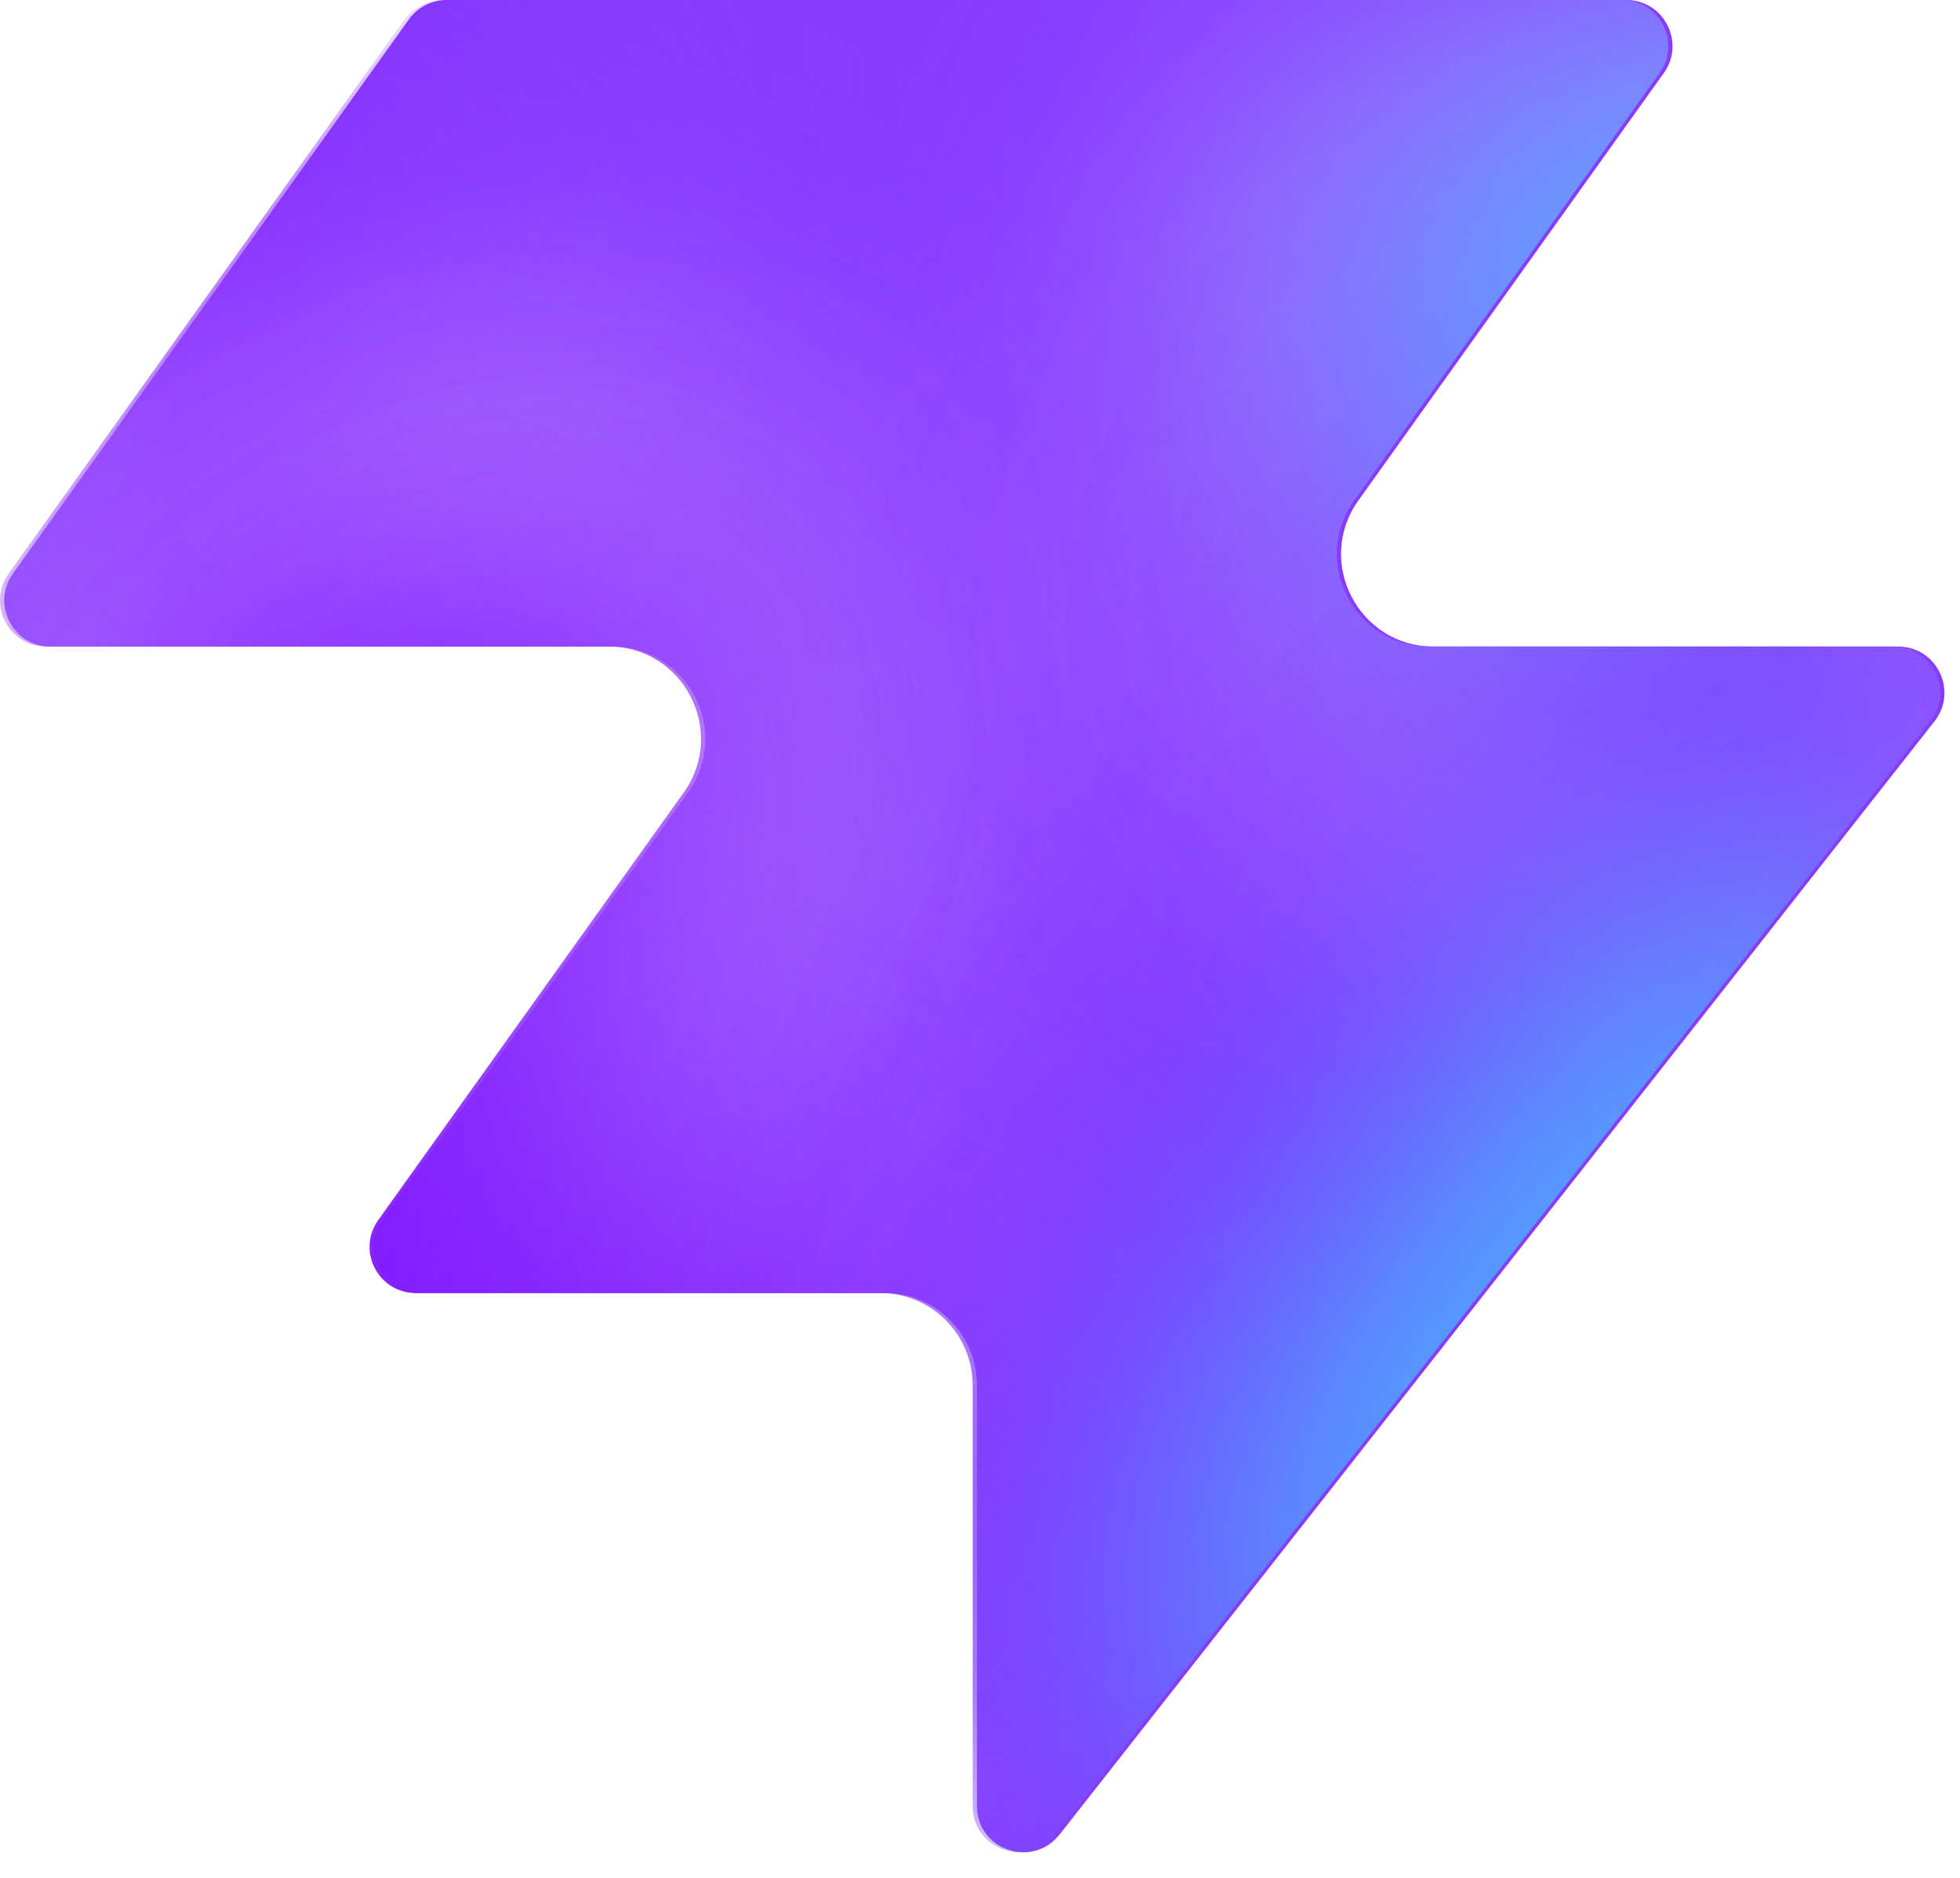
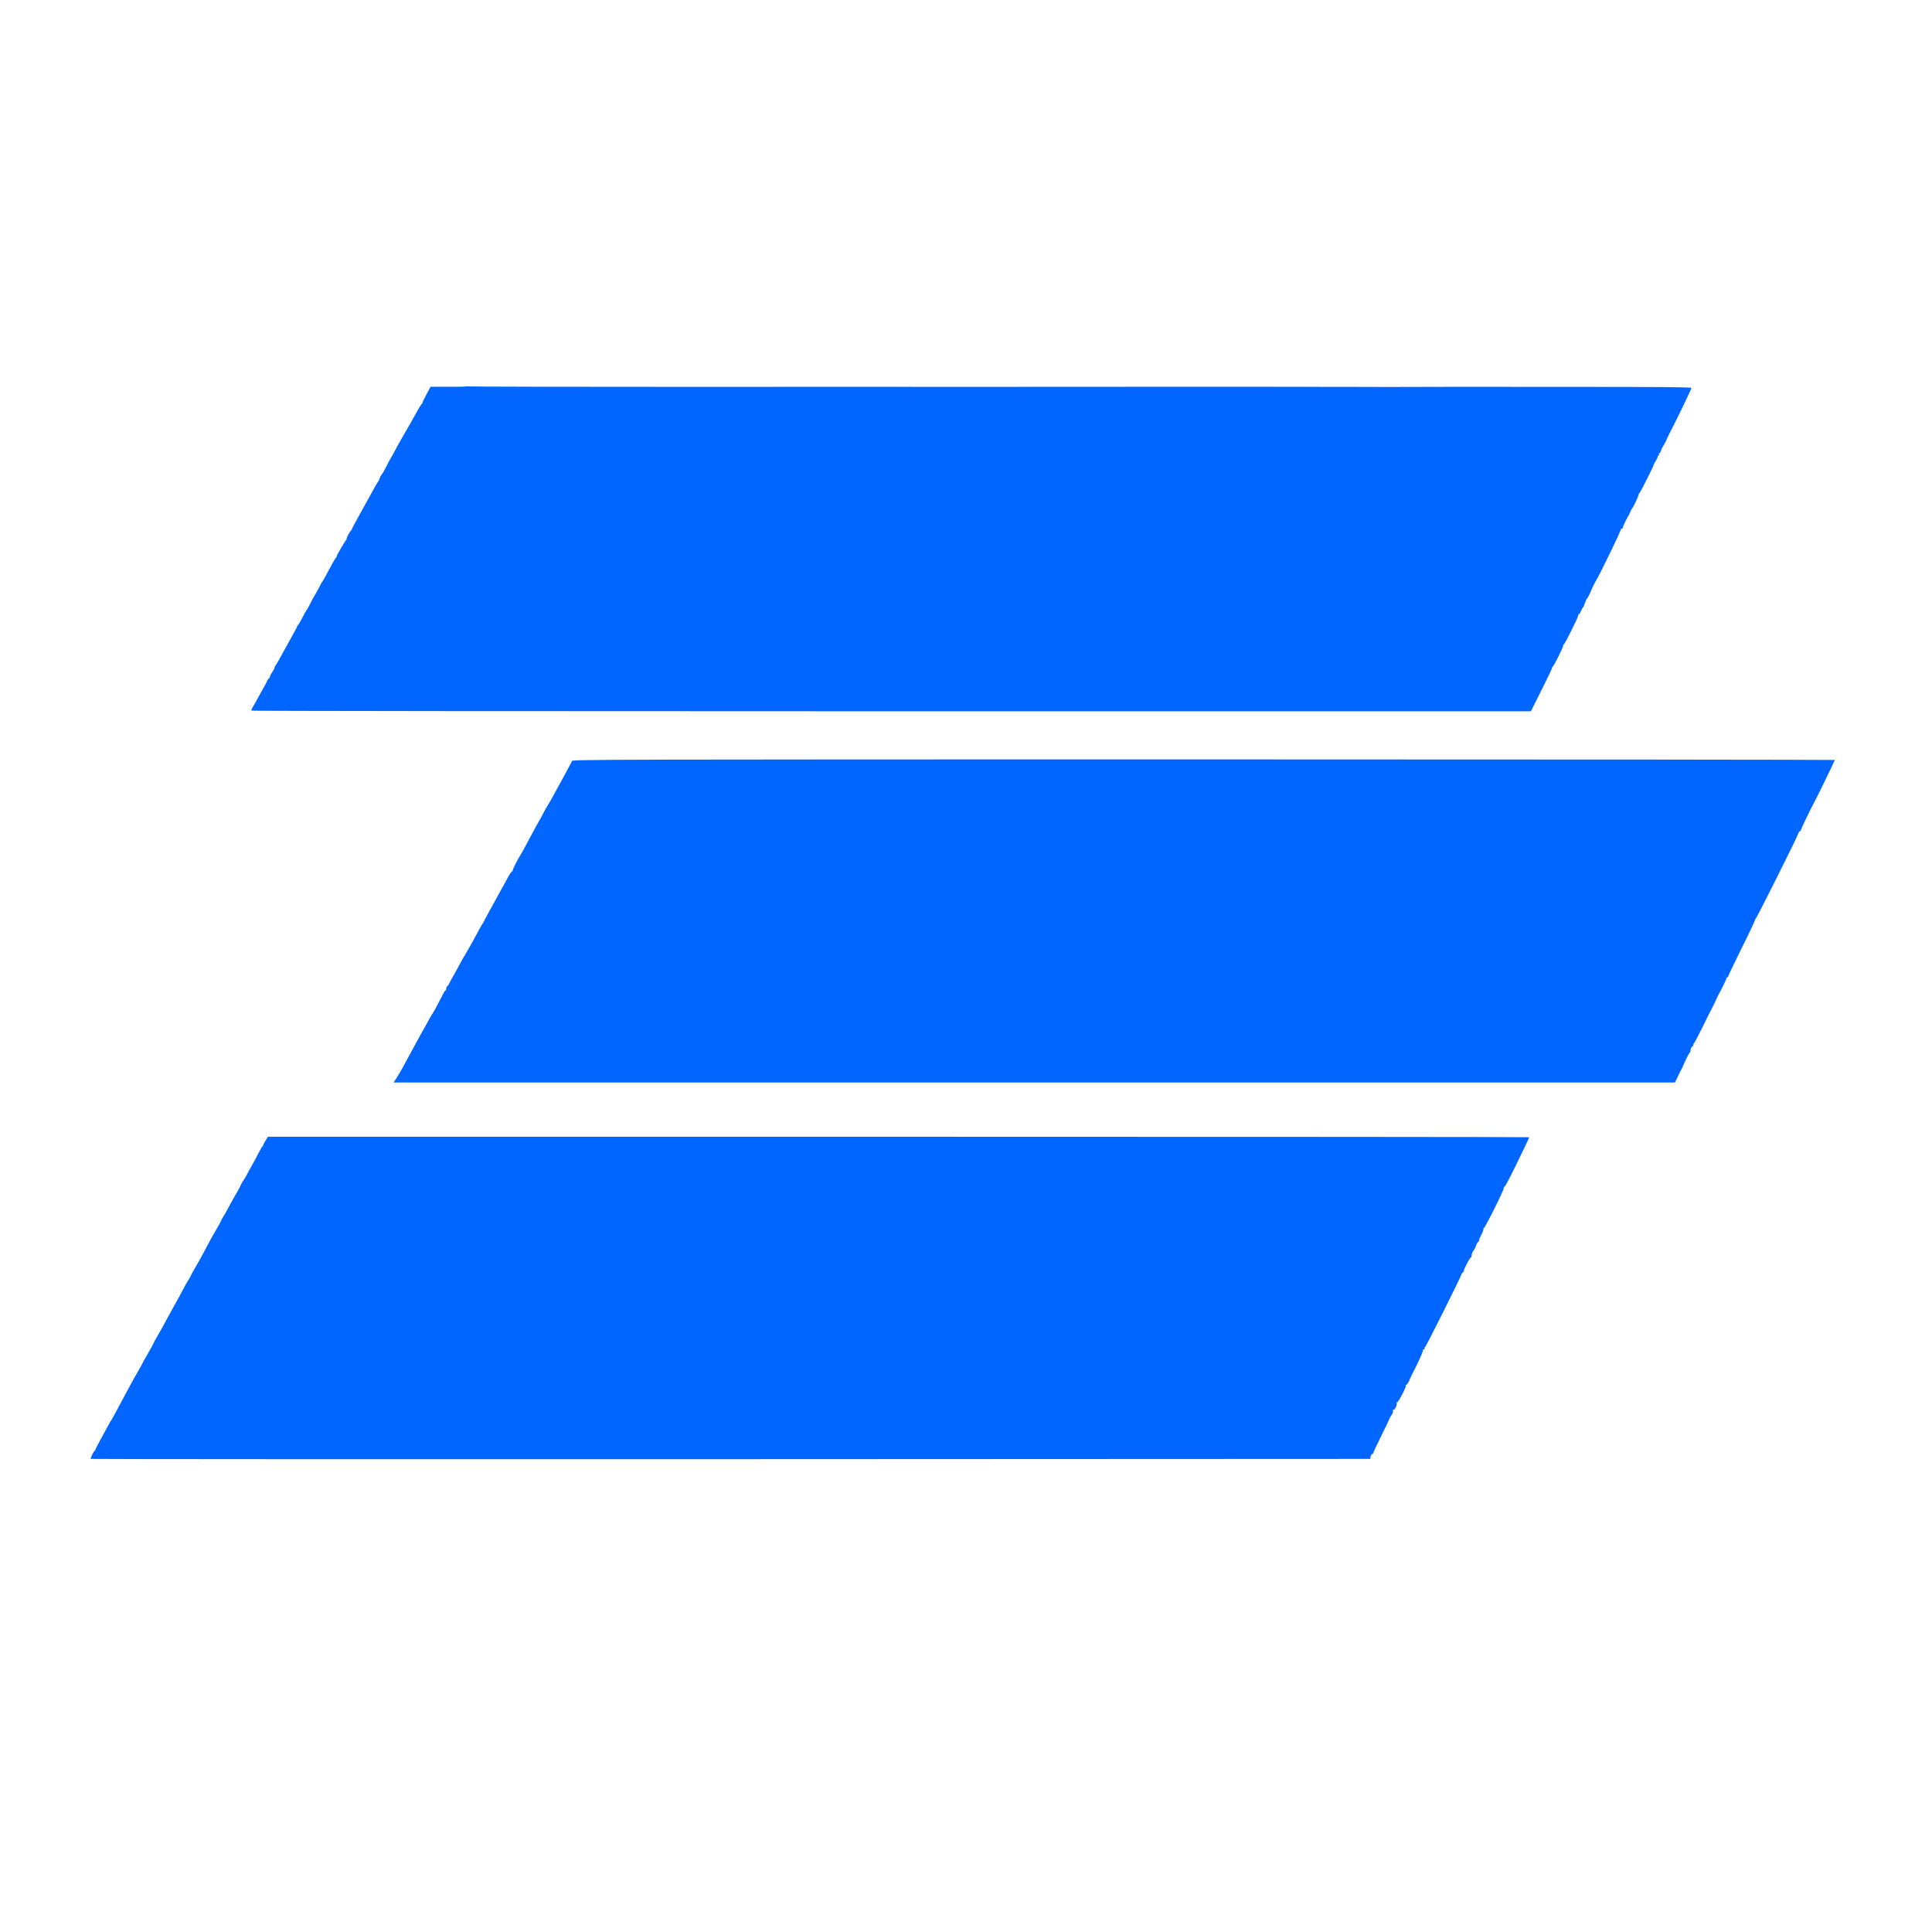
- <svg xmlns="http://www.w3.org/2000/svg" width="48" height="46" fill="none" viewBox="0 0 48 46">
-   <path fill="#863bff" d="M25.946 44.938c-.664.845-2.021.375-2.021-.698V33.937a2.26 2.26 0 0 0-2.262-2.262H10.287c-.92 0-1.456-1.04-.92-1.788l7.48-10.471c1.07-1.497 0-3.578-1.842-3.578H1.237c-.92 0-1.456-1.04-.92-1.788L10.013.474c.214-.297.556-.474.92-.474h28.894c.92 0 1.456 1.04.92 1.788l-7.48 10.471c-1.07 1.498 0 3.579 1.842 3.579h11.377c.943 0 1.473 1.088.89 1.83L25.947 44.94z" style="fill:#863bff;fill:color(display-p3 .525 .23 1);fill-opacity:1" />
-   <mask id="a" width="48" height="46" x="0" y="0" maskUnits="userSpaceOnUse" style="mask-type:alpha">
-     <path fill="#000" d="M25.842 44.938c-.664.844-2.021.375-2.021-.698V33.937a2.26 2.26 0 0 0-2.262-2.262H10.183c-.92 0-1.456-1.04-.92-1.788l7.48-10.471c1.07-1.498 0-3.579-1.842-3.579H1.133c-.92 0-1.456-1.04-.92-1.787L9.91.473c.214-.297.556-.474.92-.474h28.894c.92 0 1.456 1.04.92 1.788l-7.48 10.471c-1.07 1.498 0 3.578 1.842 3.578h11.377c.943 0 1.473 1.088.89 1.832L25.843 44.94z" style="fill:#000;fill-opacity:1" />
-   </mask>
-   <g mask="url(#a)">
-     <g filter="url(#b)">
-       <ellipse cx="5.508" cy="14.704" fill="#ede6ff" rx="5.508" ry="14.704" style="fill:#ede6ff;fill:color(display-p3 .927 .903 1);fill-opacity:1" transform="matrix(.00324 1 1 -.00324 -4.47 31.516)" />
-     </g>
-     <g filter="url(#c)">
-       <ellipse cx="10.399" cy="29.851" fill="#ede6ff" rx="10.399" ry="29.851" style="fill:#ede6ff;fill:color(display-p3 .927 .903 1);fill-opacity:1" transform="matrix(.00324 1 1 -.00324 -39.328 7.883)" />
-     </g>
-     <g filter="url(#d)">
-       <ellipse cx="5.508" cy="30.487" fill="#7e14ff" rx="5.508" ry="30.487" style="fill:#7e14ff;fill:color(display-p3 .492 .077 1);fill-opacity:1" transform="rotate(89.814 -25.913 -14.639)scale(1 -1)" />
-     </g>
-     <g filter="url(#e)">
-       <ellipse cx="5.508" cy="30.599" fill="#7e14ff" rx="5.508" ry="30.599" style="fill:#7e14ff;fill:color(display-p3 .492 .077 1);fill-opacity:1" transform="rotate(89.814 -32.644 -3.334)scale(1 -1)" />
-     </g>
-     <g filter="url(#f)">
-       <ellipse cx="5.508" cy="30.599" fill="#7e14ff" rx="5.508" ry="30.599" style="fill:#7e14ff;fill:color(display-p3 .492 .077 1);fill-opacity:1" transform="matrix(.00324 1 1 -.00324 -34.34 30.47)" />
-     </g>
-     <g filter="url(#g)">
-       <ellipse cx="14.072" cy="22.078" fill="#ede6ff" rx="14.072" ry="22.078" style="fill:#ede6ff;fill:color(display-p3 .927 .903 1);fill-opacity:1" transform="rotate(93.35 24.506 48.493)scale(-1 1)" />
-     </g>
-     <g filter="url(#h)">
-       <ellipse cx="3.47" cy="21.501" fill="#7e14ff" rx="3.47" ry="21.501" style="fill:#7e14ff;fill:color(display-p3 .492 .077 1);fill-opacity:1" transform="rotate(89.009 28.708 47.59)scale(-1 1)" />
-     </g>
-     <g filter="url(#i)">
-       <ellipse cx="3.47" cy="21.501" fill="#7e14ff" rx="3.47" ry="21.501" style="fill:#7e14ff;fill:color(display-p3 .492 .077 1);fill-opacity:1" transform="rotate(89.009 28.708 47.59)scale(-1 1)" />
-     </g>
-     <g filter="url(#j)">
-       <ellipse cx=".387" cy="8.972" fill="#7e14ff" rx="4.407" ry="29.108" style="fill:#7e14ff;fill:color(display-p3 .492 .077 1);fill-opacity:1" transform="rotate(39.51 .387 8.972)" />
-     </g>
-     <g filter="url(#k)">
-       <ellipse cx="47.523" cy="-6.092" fill="#7e14ff" rx="4.407" ry="29.108" style="fill:#7e14ff;fill:color(display-p3 .492 .077 1);fill-opacity:1" transform="rotate(37.892 47.523 -6.092)" />
-     </g>
-     <g filter="url(#l)">
-       <ellipse cx="41.412" cy="6.333" fill="#47bfff" rx="5.971" ry="9.665" style="fill:#47bfff;fill:color(display-p3 .28 .748 1);fill-opacity:1" transform="rotate(37.892 41.412 6.333)" />
-     </g>
-     <g filter="url(#m)">
-       <ellipse cx="-1.879" cy="38.332" fill="#7e14ff" rx="4.407" ry="29.108" style="fill:#7e14ff;fill:color(display-p3 .492 .077 1);fill-opacity:1" transform="rotate(37.892 -1.88 38.332)" />
-     </g>
-     <g filter="url(#n)">
-       <ellipse cx="-1.879" cy="38.332" fill="#7e14ff" rx="4.407" ry="29.108" style="fill:#7e14ff;fill:color(display-p3 .492 .077 1);fill-opacity:1" transform="rotate(37.892 -1.88 38.332)" />
-     </g>
-     <g filter="url(#o)">
-       <ellipse cx="35.651" cy="29.907" fill="#7e14ff" rx="4.407" ry="29.108" style="fill:#7e14ff;fill:color(display-p3 .492 .077 1);fill-opacity:1" transform="rotate(37.892 35.651 29.907)" />
-     </g>
-     <g filter="url(#p)">
-       <ellipse cx="38.418" cy="32.4" fill="#47bfff" rx="5.971" ry="15.297" style="fill:#47bfff;fill:color(display-p3 .28 .748 1);fill-opacity:1" transform="rotate(37.892 38.418 32.4)" />
-     </g>
+ <svg xmlns="http://www.w3.org/2000/svg" version="1.0" width="2048pt" height="2048pt" viewBox="0 0 2048 2048" preserveAspectRatio="xMidYMid meet">
+   <g transform="translate(0,2048) scale(0.1,-0.1)" fill="#0066ff" stroke="none">
+     <path d="M4937 16384 c-3 -3 -88 -5 -189 -4 l-184 0 -44 -82 c-25 -46 -44 -86 -42 -90 1 -5 -1 -8 -5 -8 -5 0 -33 -45 -63 -101 -30 -55 -85 -152 -123 -216 -37 -63 -84 -148 -104 -187 -21 -39 -40 -73 -43 -76 -3 -3 -17 -30 -32 -60 -30 -61 -60 -112 -69 -120 -4 -3 -10 -16 -14 -30 -4 -14 -13 -32 -20 -40 -7 -8 -32 -51 -55 -95 -24 -44 -83 -151 -131 -237 -49 -87 -89 -162 -89 -167 0 -5 -3 -11 -7 -13 -11 -4 -56 -88 -48 -88 3 0 1 -6 -5 -12 -17 -21 -100 -162 -100 -172 0 -5 -6 -17 -14 -25 -11 -14 -37 -60 -112 -201 -11 -19 -21 -37 -24 -40 -3 -3 -21 -34 -39 -70 -19 -36 -43 -78 -53 -95 -10 -16 -29 -51 -41 -77 -13 -26 -28 -53 -34 -60 -6 -7 -28 -47 -49 -88 -22 -41 -42 -76 -46 -78 -5 -2 -8 -7 -8 -12 0 -4 -28 -56 -61 -116 -34 -60 -79 -143 -102 -184 -22 -41 -48 -87 -58 -102 -11 -14 -19 -31 -19 -37 0 -5 -11 -27 -25 -47 -14 -20 -25 -43 -25 -50 0 -8 -4 -14 -8 -14 -4 0 -13 -12 -19 -27 -7 -16 -23 -47 -37 -69 -13 -23 -42 -75 -64 -116 -22 -41 -47 -86 -56 -100 -9 -13 -13 -28 -9 -31 3 -4 3056 -7 6784 -7 l6777 0 115 230 c64 127 113 230 109 230 -4 0 -2 4 4 8 14 9 114 207 114 226 0 8 4 16 9 18 11 4 151 286 151 304 0 8 4 14 8 14 5 0 14 16 22 35 8 19 17 35 20 35 4 0 12 19 19 42 7 22 18 47 25 54 7 7 26 43 41 81 16 37 36 79 45 93 39 59 279 553 273 563 -3 6 -1 7 5 3 7 -4 12 -2 12 5 0 12 51 120 61 129 3 3 11 21 19 40 8 19 17 37 21 40 10 7 69 132 69 147 0 6 3 13 8 15 8 3 152 289 152 301 0 4 11 25 24 46 14 21 22 42 19 45 -4 3 -1 6 6 6 8 0 11 6 7 16 -3 8 -2 13 3 10 5 -3 12 6 15 20 4 14 18 44 33 66 14 23 26 46 27 52 1 6 12 29 23 51 91 176 243 490 243 503 0 8 -329 11 -1217 11 -1041 1 -1684 1 -1978 -1 -38 0 -234 0 -435 1 -201 1 -1177 1 -2170 1 -993 -1 -1922 -1 -2065 -1 -143 1 -1350 1 -2683 0 -1332 0 -2426 2 -2431 5 -4 3 -11 3 -14 0z" />
+     <path d="M6063 12413 c-6 -16 -80 -154 -138 -258 -12 -22 -39 -71 -60 -110 -21 -38 -41 -75 -46 -81 -5 -6 -20 -31 -33 -55 -42 -80 -83 -153 -104 -189 -11 -19 -46 -84 -78 -145 -31 -60 -67 -126 -79 -145 -45 -72 -94 -170 -91 -182 1 -7 1 -9 -2 -5 -5 9 -30 -28 -72 -108 -15 -27 -51 -93 -80 -145 -94 -170 -150 -273 -150 -277 0 -3 -8 -17 -19 -31 -10 -15 -41 -70 -68 -123 -28 -52 -71 -129 -95 -170 -25 -41 -60 -101 -77 -134 -17 -33 -47 -87 -66 -120 -19 -33 -39 -70 -44 -82 -5 -11 -15 -24 -20 -28 -6 -3 -11 -15 -11 -26 0 -10 -3 -19 -7 -19 -5 0 -13 -10 -19 -23 -19 -40 -105 -202 -113 -212 -5 -5 -20 -31 -35 -57 -14 -27 -37 -68 -50 -91 -24 -41 -54 -97 -98 -177 -34 -61 -116 -213 -144 -265 -15 -27 -41 -72 -59 -100 l-32 -50 6791 0 6791 0 29 60 c15 33 32 67 37 75 5 8 12 22 15 30 32 74 67 146 75 150 5 4 10 18 11 33 1 15 8 29 15 31 7 3 13 12 13 20 0 8 3 16 8 18 4 2 42 75 86 163 43 88 84 171 92 185 8 14 28 54 45 90 16 36 34 73 39 82 42 76 84 164 82 171 -1 4 2 7 8 7 5 0 10 5 10 11 0 6 64 140 142 298 79 157 142 292 142 299 -1 7 1 11 4 8 5 -6 443 867 456 912 4 12 12 22 17 22 5 0 9 5 9 10 0 11 103 225 139 290 27 48 221 447 221 454 0 3 -3011 6 -6690 6 -6363 0 -6691 -1 -6697 -17z" />
+     <path d="M2815 8390 c-14 -22 -25 -44 -25 -49 0 -5 -3 -11 -8 -13 -4 -1 -24 -37 -45 -78 -21 -41 -51 -97 -67 -125 -16 -27 -41 -72 -55 -100 -15 -27 -33 -57 -39 -65 -7 -8 -22 -37 -35 -65 -13 -27 -32 -61 -41 -75 -9 -14 -41 -70 -70 -125 -29 -55 -58 -107 -65 -115 -6 -8 -15 -24 -19 -35 -4 -11 -28 -56 -54 -100 -48 -81 -64 -110 -138 -252 -23 -43 -62 -113 -88 -156 -25 -43 -46 -82 -46 -86 0 -3 -11 -22 -24 -41 -13 -19 -38 -64 -56 -100 -19 -36 -52 -99 -76 -140 -50 -90 -97 -175 -137 -250 -16 -30 -44 -80 -63 -111 -19 -31 -34 -59 -34 -62 0 -4 -24 -48 -53 -99 -30 -51 -67 -118 -82 -148 -16 -30 -37 -66 -45 -80 -9 -14 -41 -70 -70 -125 -29 -55 -67 -125 -83 -155 -17 -30 -48 -89 -70 -130 -22 -41 -43 -80 -48 -85 -4 -6 -21 -35 -37 -65 -16 -30 -53 -97 -81 -148 -28 -51 -51 -97 -51 -103 0 -5 -3 -9 -8 -9 -6 0 -42 -72 -42 -85 0 -3 3052 -4 6783 -3 l6782 3 3 23 c2 13 10 26 18 29 8 3 14 10 14 17 0 6 38 88 85 181 47 94 85 174 85 178 0 4 10 21 21 37 13 16 19 36 15 45 -3 9 -2 13 4 10 12 -8 43 53 36 71 -3 8 -2 12 4 9 10 -6 102 170 93 179 -4 3 -2 6 4 6 8 0 34 42 37 60 1 3 34 71 75 152 42 85 70 152 65 159 -4 8 -3 9 4 5 7 -4 12 -1 12 8 0 8 3 16 8 18 9 4 382 750 382 765 0 6 7 16 15 23 8 6 14 15 13 18 -4 13 63 142 73 142 5 0 9 11 9 24 0 13 9 34 19 48 11 13 23 36 26 51 4 14 13 31 21 38 8 6 14 18 14 26 0 8 11 34 25 59 14 25 22 50 19 56 -4 6 -3 8 2 5 10 -6 214 402 214 427 0 8 4 16 9 18 8 3 47 76 124 233 73 148 137 284 137 290 0 3 -3008 5 -6685 5 l-6685 0 -25 -40z" />
  </g>
-   <defs>
-     <filter id="b" width="60.045" height="41.654" x="-19.77" y="16.149" color-interpolation-filters="sRGB" filterUnits="userSpaceOnUse">
-       <feFlood flood-opacity="0" result="BackgroundImageFix" />
-       <feBlend in="SourceGraphic" in2="BackgroundImageFix" result="shape" />
-       <feGaussianBlur result="effect1_foregroundBlur_2002_17158" stdDeviation="7.659" />
-     </filter>
-     <filter id="c" width="90.34" height="51.437" x="-54.613" y="-7.533" color-interpolation-filters="sRGB" filterUnits="userSpaceOnUse">
-       <feFlood flood-opacity="0" result="BackgroundImageFix" />
-       <feBlend in="SourceGraphic" in2="BackgroundImageFix" result="shape" />
-       <feGaussianBlur result="effect1_foregroundBlur_2002_17158" stdDeviation="7.659" />
-     </filter>
-     <filter id="d" width="79.355" height="29.4" x="-49.64" y="2.03" color-interpolation-filters="sRGB" filterUnits="userSpaceOnUse">
-       <feFlood flood-opacity="0" result="BackgroundImageFix" />
-       <feBlend in="SourceGraphic" in2="BackgroundImageFix" result="shape" />
-       <feGaussianBlur result="effect1_foregroundBlur_2002_17158" stdDeviation="4.596" />
-     </filter>
-     <filter id="e" width="79.579" height="29.4" x="-45.045" y="20.029" color-interpolation-filters="sRGB" filterUnits="userSpaceOnUse">
-       <feFlood flood-opacity="0" result="BackgroundImageFix" />
-       <feBlend in="SourceGraphic" in2="BackgroundImageFix" result="shape" />
-       <feGaussianBlur result="effect1_foregroundBlur_2002_17158" stdDeviation="4.596" />
-     </filter>
-     <filter id="f" width="79.579" height="29.4" x="-43.513" y="21.178" color-interpolation-filters="sRGB" filterUnits="userSpaceOnUse">
-       <feFlood flood-opacity="0" result="BackgroundImageFix" />
-       <feBlend in="SourceGraphic" in2="BackgroundImageFix" result="shape" />
-       <feGaussianBlur result="effect1_foregroundBlur_2002_17158" stdDeviation="4.596" />
-     </filter>
-     <filter id="g" width="74.749" height="58.852" x="15.756" y="-17.901" color-interpolation-filters="sRGB" filterUnits="userSpaceOnUse">
-       <feFlood flood-opacity="0" result="BackgroundImageFix" />
-       <feBlend in="SourceGraphic" in2="BackgroundImageFix" result="shape" />
-       <feGaussianBlur result="effect1_foregroundBlur_2002_17158" stdDeviation="7.659" />
-     </filter>
-     <filter id="h" width="61.377" height="25.362" x="23.548" y="2.284" color-interpolation-filters="sRGB" filterUnits="userSpaceOnUse">
-       <feFlood flood-opacity="0" result="BackgroundImageFix" />
-       <feBlend in="SourceGraphic" in2="BackgroundImageFix" result="shape" />
-       <feGaussianBlur result="effect1_foregroundBlur_2002_17158" stdDeviation="4.596" />
-     </filter>
-     <filter id="i" width="61.377" height="25.362" x="23.548" y="2.284" color-interpolation-filters="sRGB" filterUnits="userSpaceOnUse">
-       <feFlood flood-opacity="0" result="BackgroundImageFix" />
-       <feBlend in="SourceGraphic" in2="BackgroundImageFix" result="shape" />
-       <feGaussianBlur result="effect1_foregroundBlur_2002_17158" stdDeviation="4.596" />
-     </filter>
-     <filter id="j" width="56.045" height="63.649" x="-27.636" y="-22.853" color-interpolation-filters="sRGB" filterUnits="userSpaceOnUse">
-       <feFlood flood-opacity="0" result="BackgroundImageFix" />
-       <feBlend in="SourceGraphic" in2="BackgroundImageFix" result="shape" />
-       <feGaussianBlur result="effect1_foregroundBlur_2002_17158" stdDeviation="4.596" />
-     </filter>
-     <filter id="k" width="54.814" height="64.646" x="20.116" y="-38.415" color-interpolation-filters="sRGB" filterUnits="userSpaceOnUse">
-       <feFlood flood-opacity="0" result="BackgroundImageFix" />
-       <feBlend in="SourceGraphic" in2="BackgroundImageFix" result="shape" />
-       <feGaussianBlur result="effect1_foregroundBlur_2002_17158" stdDeviation="4.596" />
-     </filter>
-     <filter id="l" width="33.541" height="35.313" x="24.641" y="-11.323" color-interpolation-filters="sRGB" filterUnits="userSpaceOnUse">
-       <feFlood flood-opacity="0" result="BackgroundImageFix" />
-       <feBlend in="SourceGraphic" in2="BackgroundImageFix" result="shape" />
-       <feGaussianBlur result="effect1_foregroundBlur_2002_17158" stdDeviation="4.596" />
-     </filter>
-     <filter id="m" width="54.814" height="64.646" x="-29.286" y="6.009" color-interpolation-filters="sRGB" filterUnits="userSpaceOnUse">
-       <feFlood flood-opacity="0" result="BackgroundImageFix" />
-       <feBlend in="SourceGraphic" in2="BackgroundImageFix" result="shape" />
-       <feGaussianBlur result="effect1_foregroundBlur_2002_17158" stdDeviation="4.596" />
-     </filter>
-     <filter id="n" width="54.814" height="64.646" x="-29.286" y="6.009" color-interpolation-filters="sRGB" filterUnits="userSpaceOnUse">
-       <feFlood flood-opacity="0" result="BackgroundImageFix" />
-       <feBlend in="SourceGraphic" in2="BackgroundImageFix" result="shape" />
-       <feGaussianBlur result="effect1_foregroundBlur_2002_17158" stdDeviation="4.596" />
-     </filter>
-     <filter id="o" width="54.814" height="64.646" x="8.244" y="-2.416" color-interpolation-filters="sRGB" filterUnits="userSpaceOnUse">
-       <feFlood flood-opacity="0" result="BackgroundImageFix" />
-       <feBlend in="SourceGraphic" in2="BackgroundImageFix" result="shape" />
-       <feGaussianBlur result="effect1_foregroundBlur_2002_17158" stdDeviation="4.596" />
-     </filter>
-     <filter id="p" width="39.409" height="43.623" x="18.713" y="10.588" color-interpolation-filters="sRGB" filterUnits="userSpaceOnUse">
-       <feFlood flood-opacity="0" result="BackgroundImageFix" />
-       <feBlend in="SourceGraphic" in2="BackgroundImageFix" result="shape" />
-       <feGaussianBlur result="effect1_foregroundBlur_2002_17158" stdDeviation="4.596" />
-     </filter>
-   </defs>
</svg>
